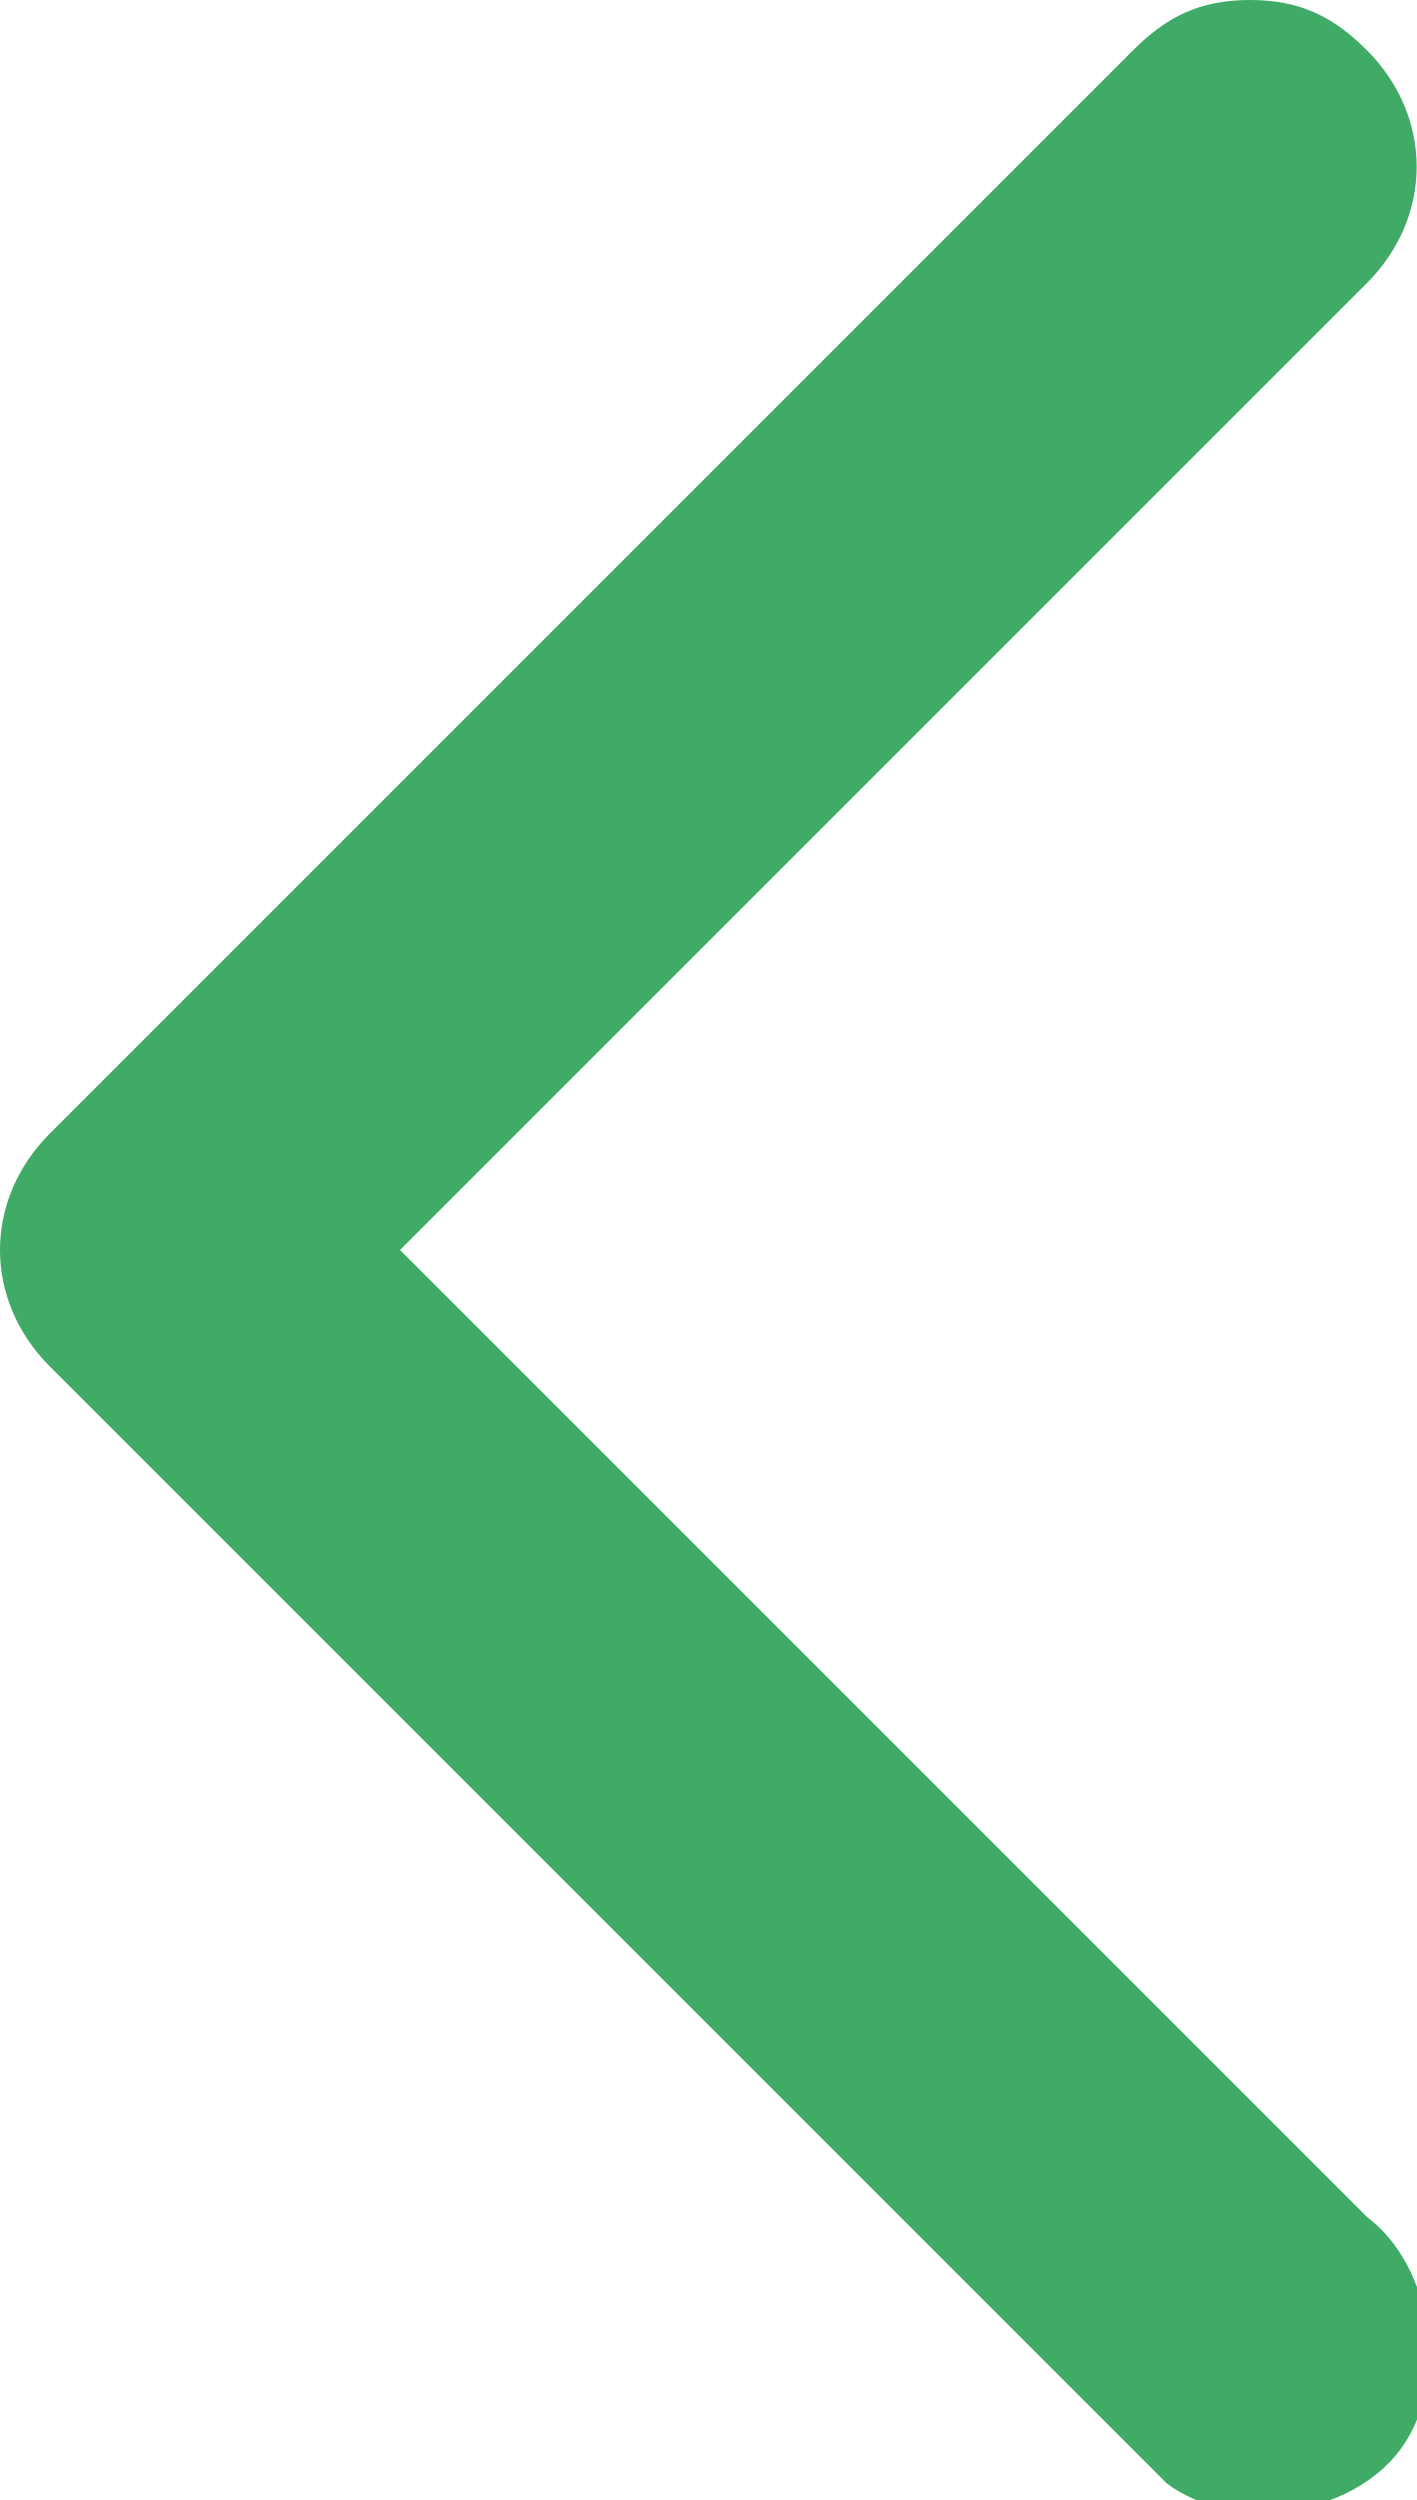
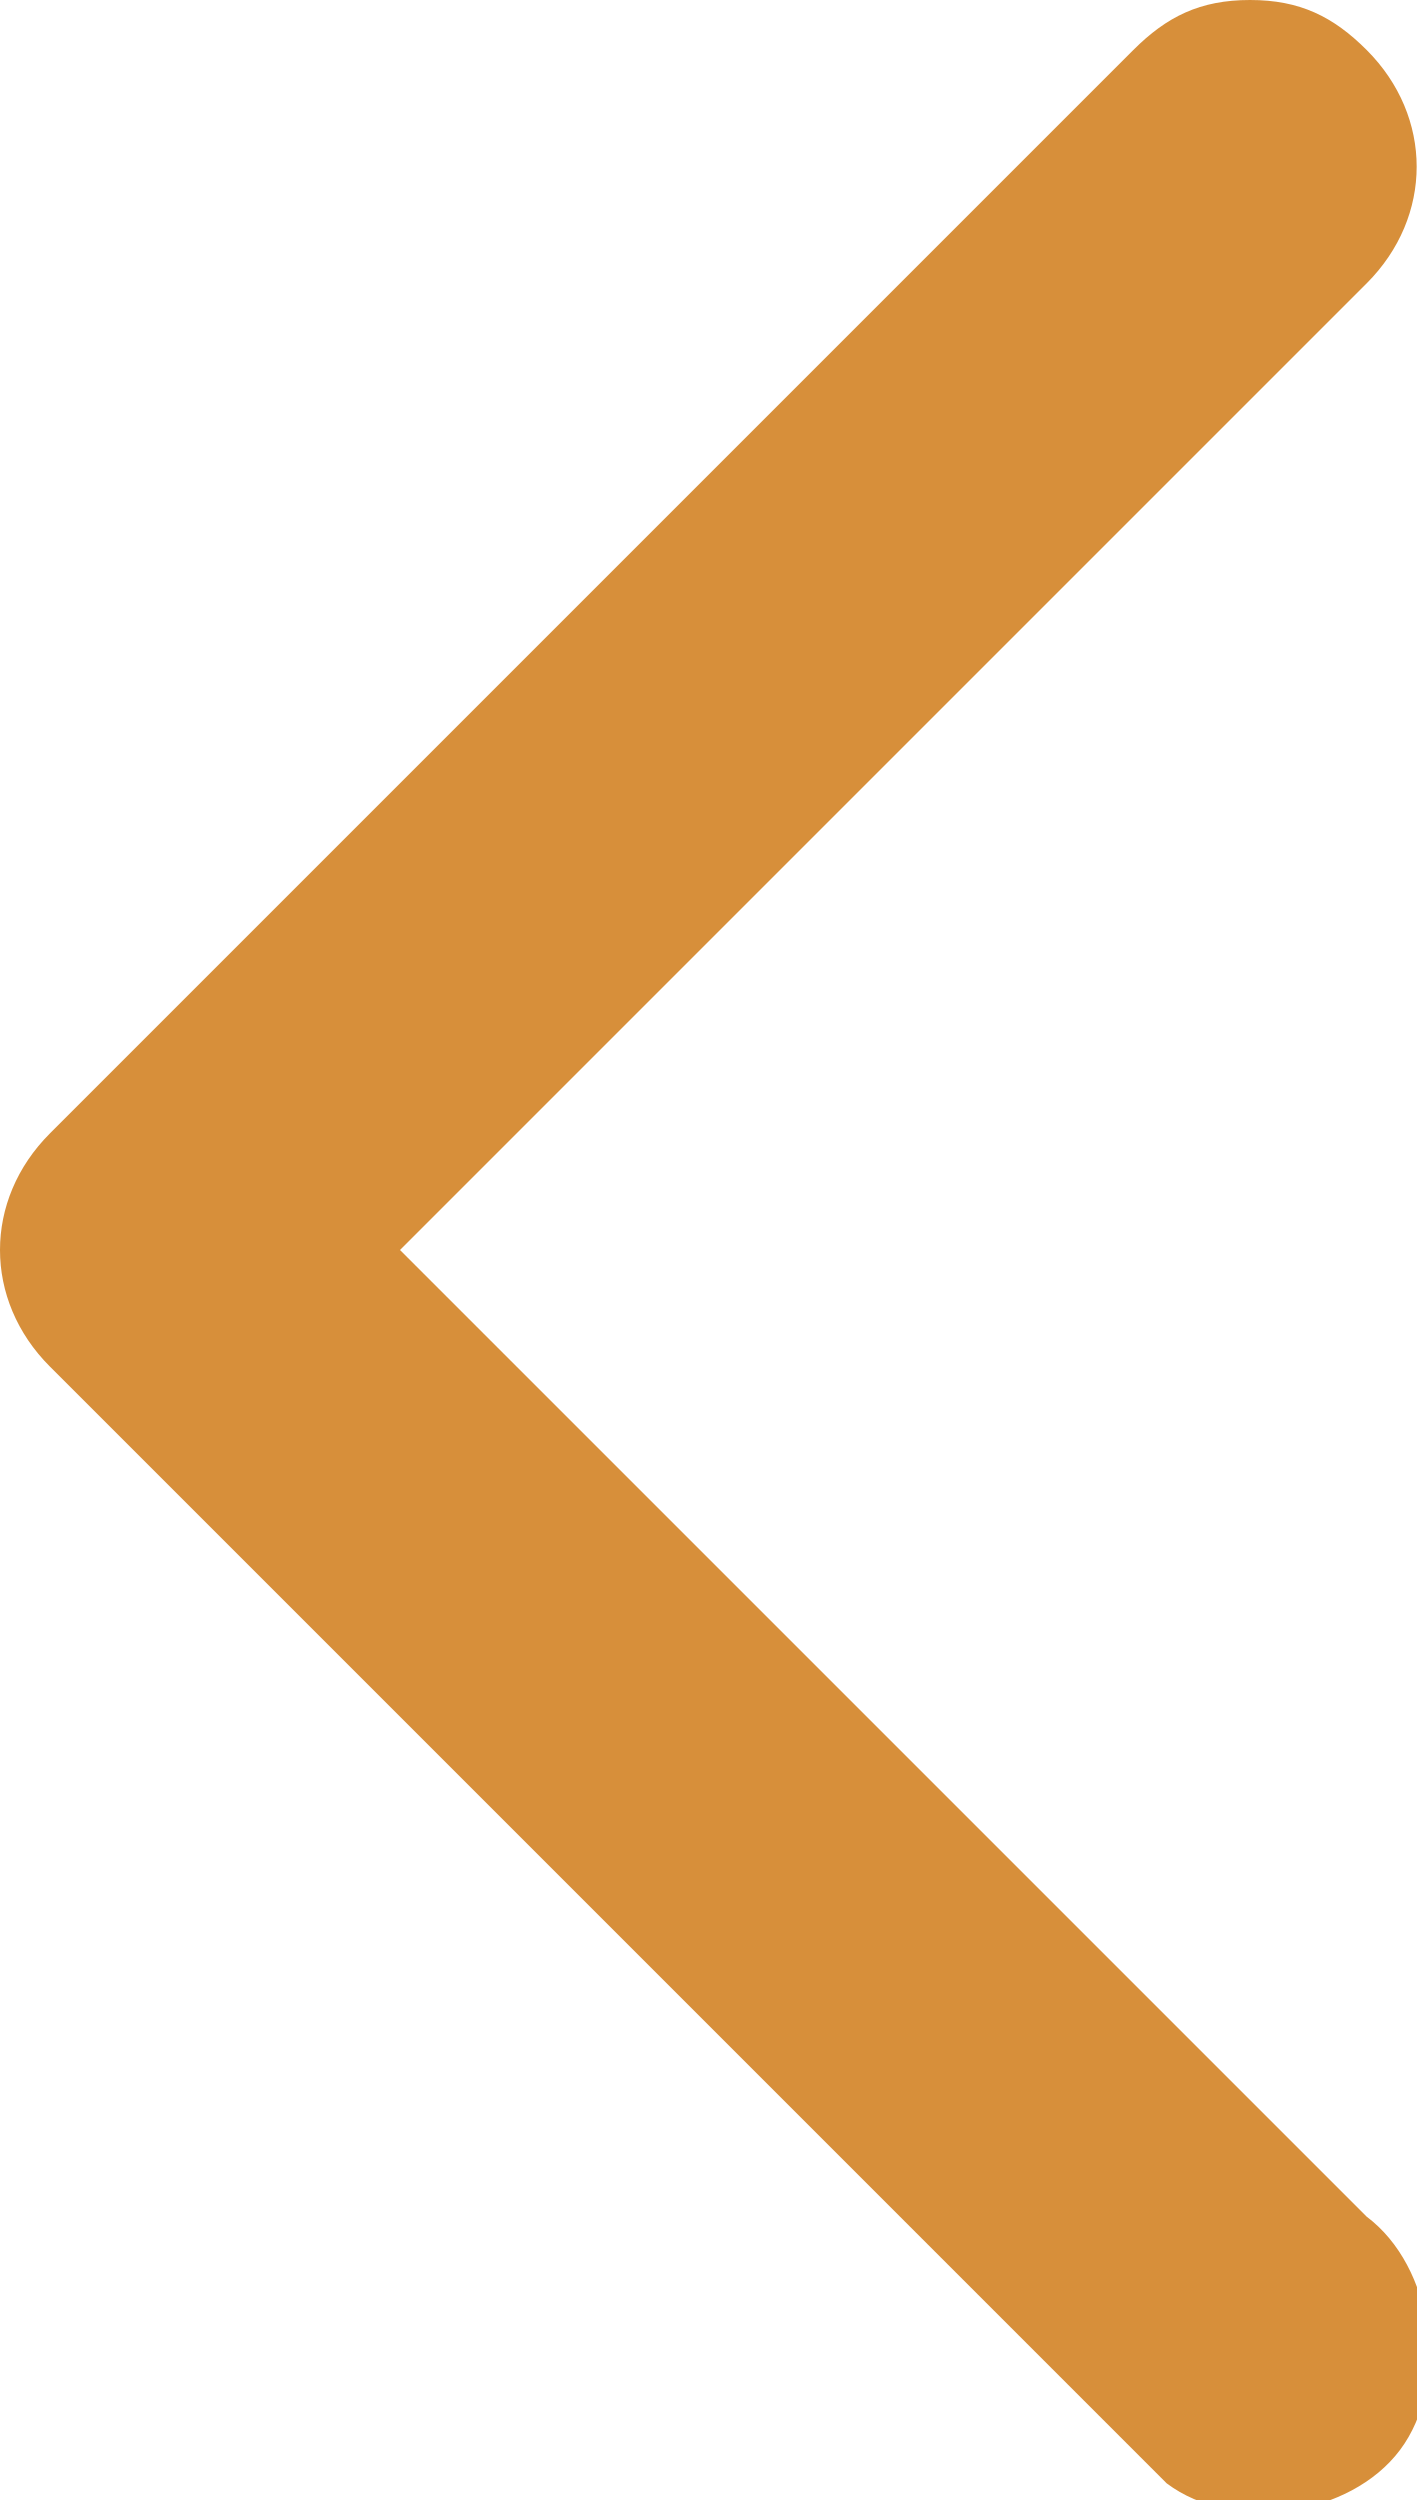
<svg xmlns="http://www.w3.org/2000/svg" version="1.1" id="圖層_1" x="0px" y="0px" viewBox="0 0 8.5 15" style="enable-background:new 0 0 8.5 15;" xml:space="preserve">
  <style type="text/css">
- 	.st0{fill:#3fab67;}
+ 	.st0{fill:#d78f3a;}
</style>
  <path class="st0" d="M7.5,0C7.8,0,8,0.1,8.2,0.3c0.4,0.4,0.4,1,0,1.4L2.4,7.5l5.8,5.8c0.4,0.3,0.5,1,0.2,1.4c-0.3,0.4-1,0.5-1.4,0.2  c-0.1-0.1-0.1-0.1-0.2-0.2L0.3,8.2c-0.4-0.4-0.4-1,0-1.4l6.5-6.5C7,0.1,7.2,0,7.5,0z" />
</svg>
